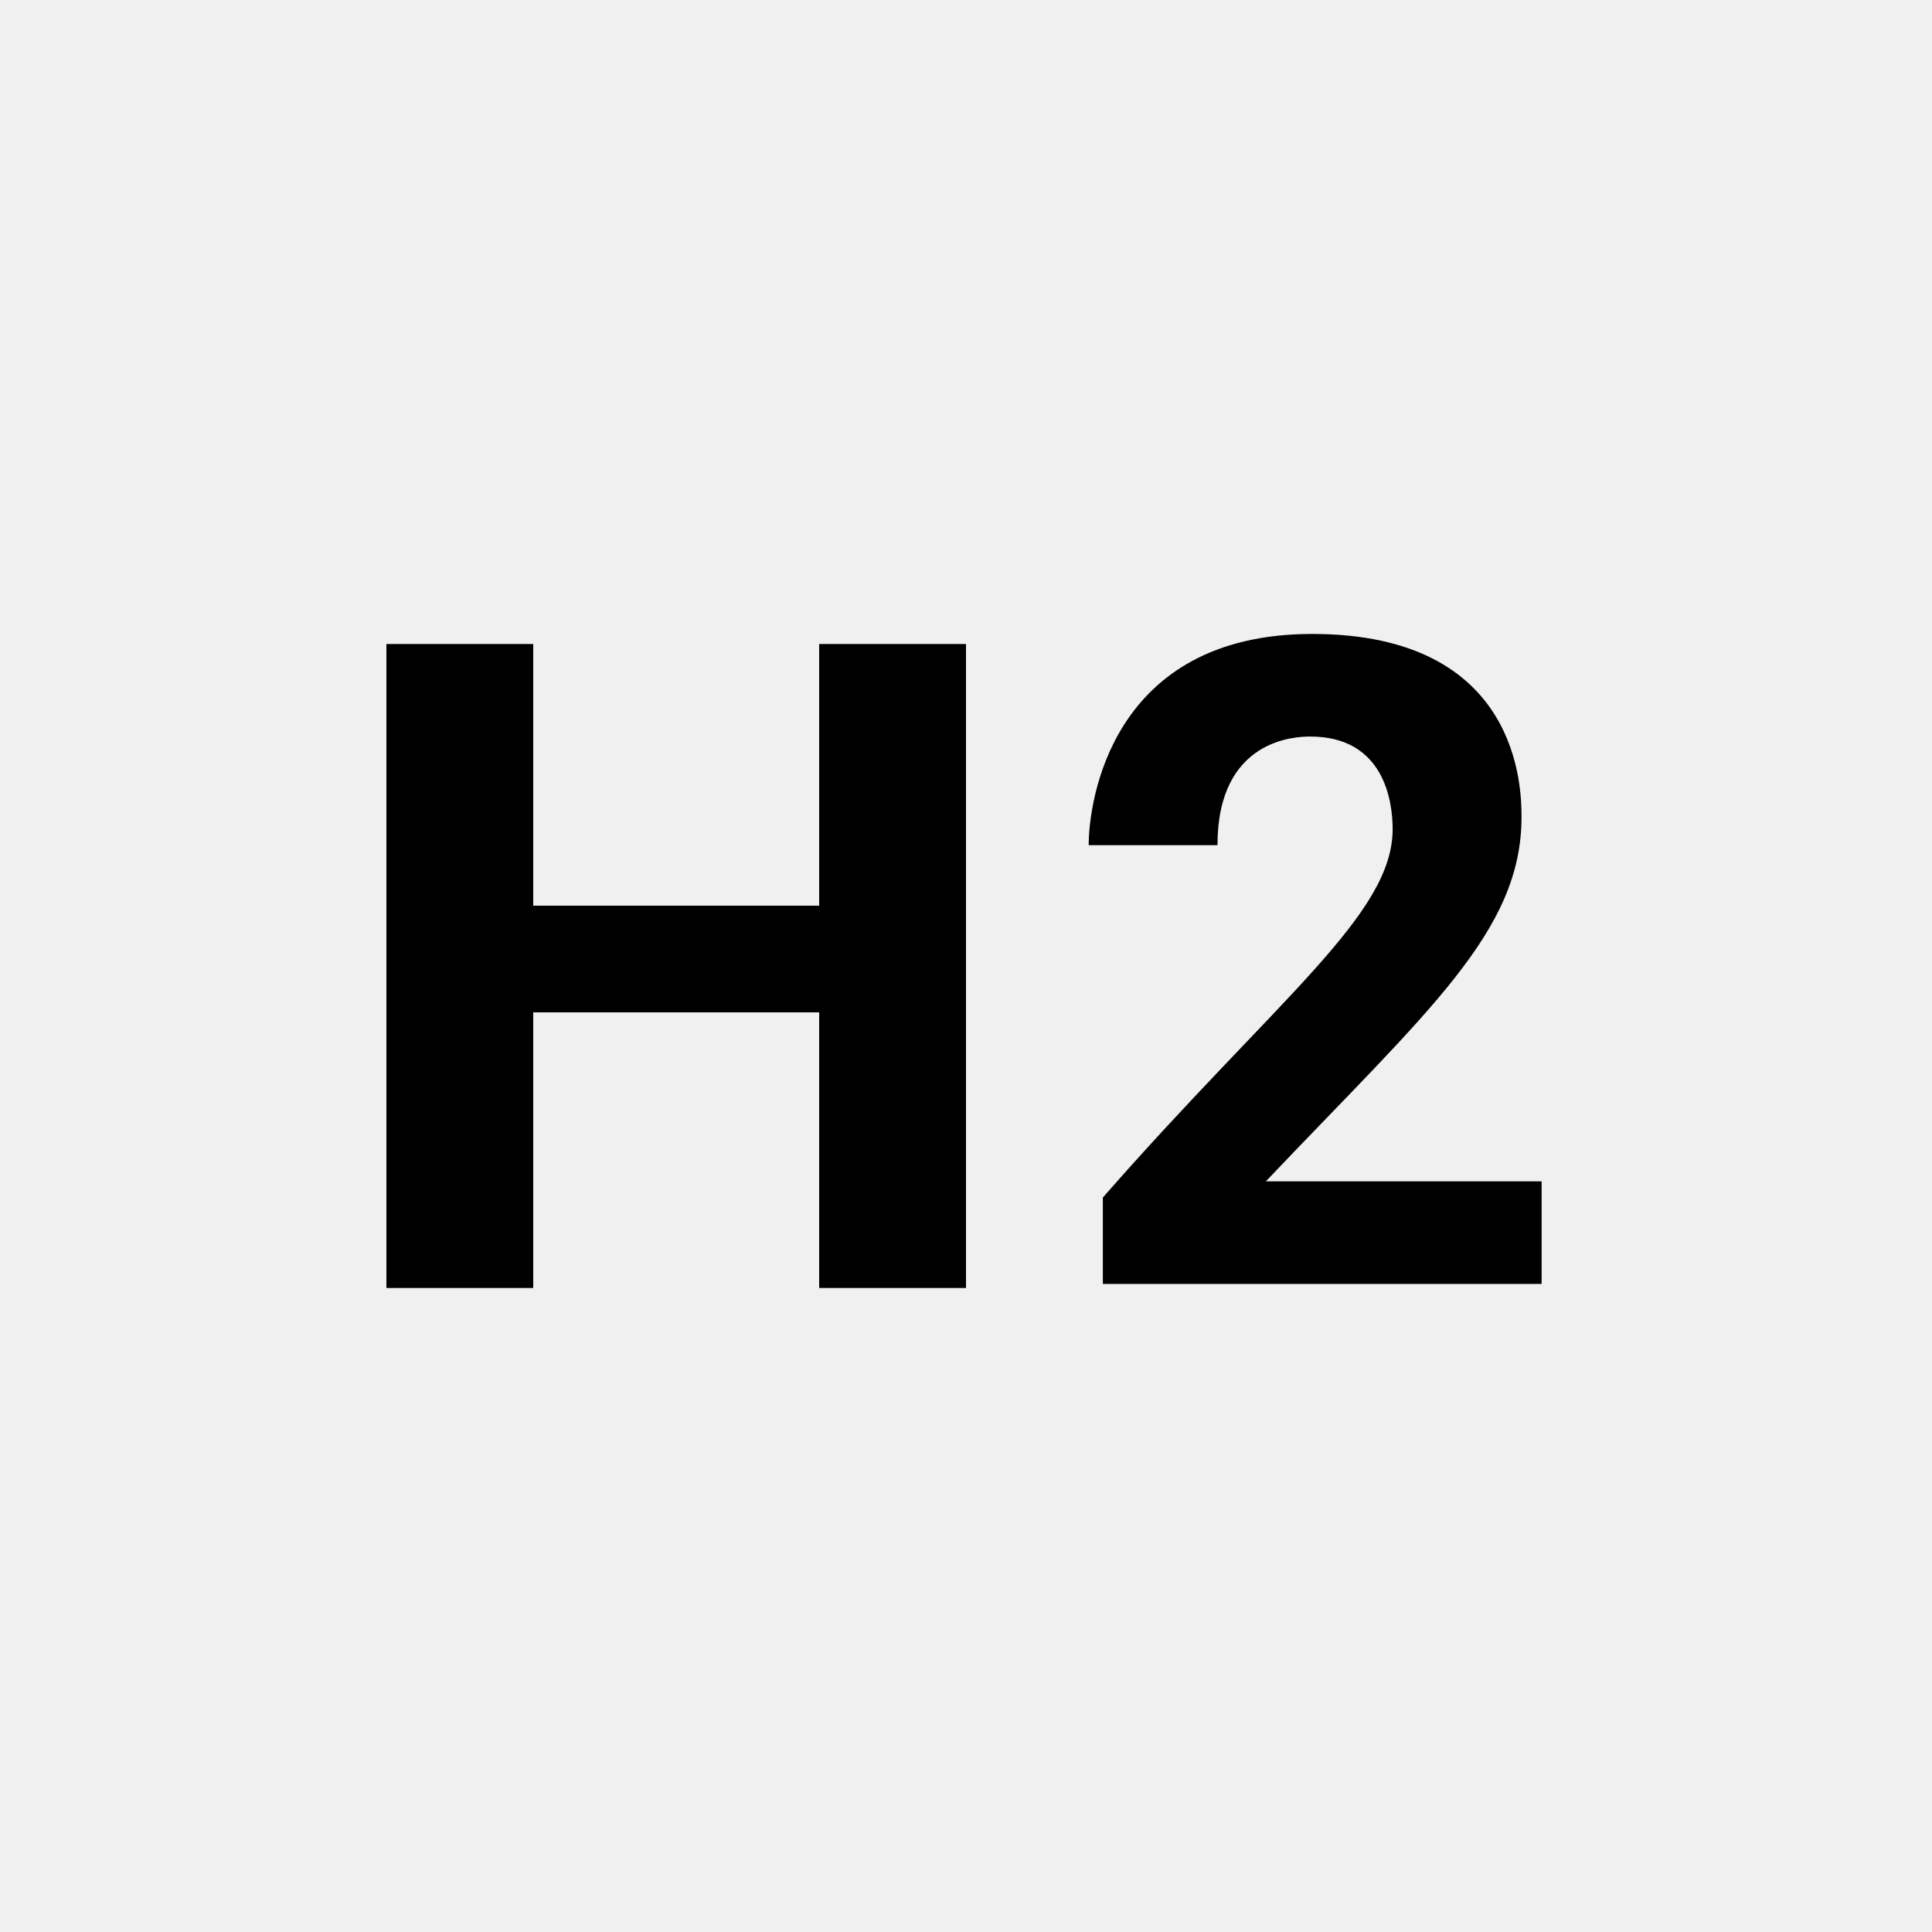
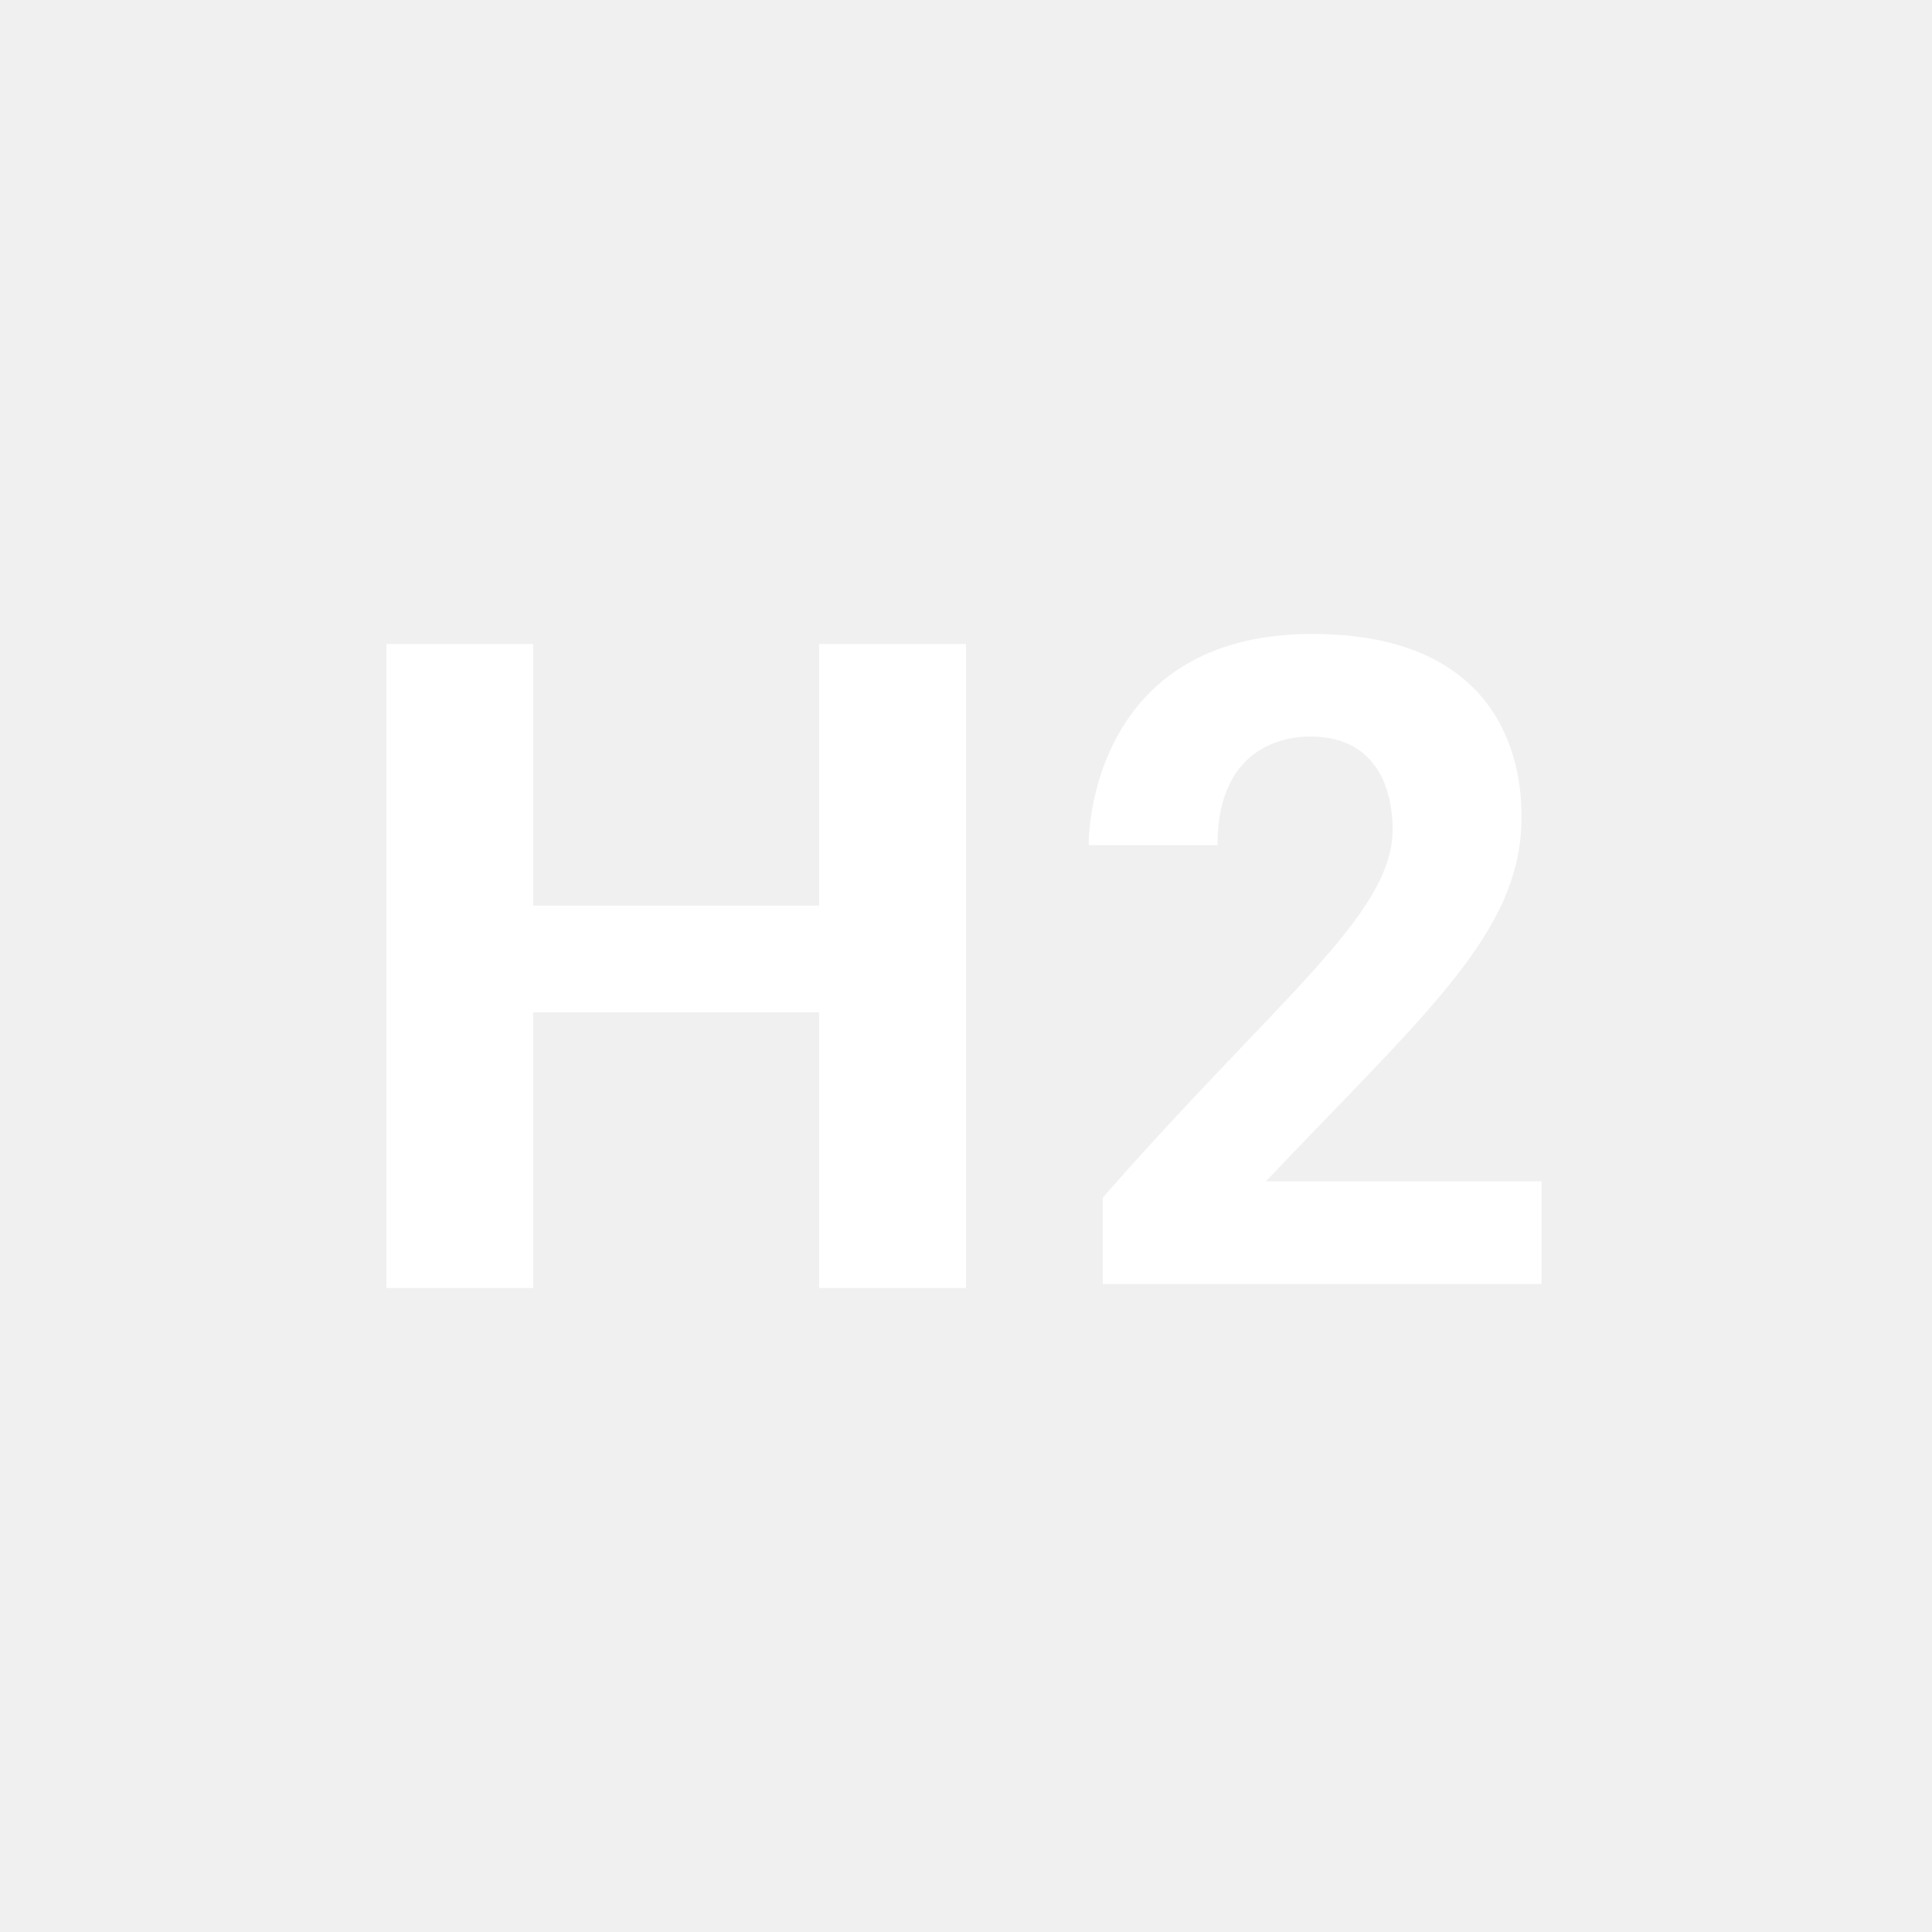
<svg xmlns="http://www.w3.org/2000/svg" xmlns:xlink="http://www.w3.org/1999/xlink" width="30" height="30">
+   <rect id="backgroundrect" width="100%" height="100%" x="0" y="0" fill="none" stroke="none" />
  <defs>
    <symbol id="icon-header-2" viewBox="0 0 24 24">
-       <path d="M17.375 6.844c-3.13 0-3.47 2.617-3.47 3.28h2c0-1.647 1.208-1.687 1.44-1.687 1.143 0 1.28.997 1.28 1.438 0 1.332-1.777 2.613-4.5 5.72v1.342h6.813v-1.593h-4.282c2.52-2.653 3.97-3.875 3.97-5.656 0-.438-.02-2.844-3.25-2.844zM3 7v10h2.28v-4.28h4.44V17H12V7H9.72v4.063H5.28V7z" />
+       <path d="M17.375 6.844c-3.13 0-3.47 2.617-3.47 3.28h2c0-1.647 1.208-1.687 1.44-1.687 1.143 0 1.28.997 1.28 1.438 0 1.332-1.777 2.613-4.5 5.72v1.342h6.813v-1.593h-4.282c2.52-2.653 3.97-3.875 3.97-5.656 0-.438-.02-2.844-3.25-2.844zM3 7v10h2.28v-4.28h4.44V17H12V7H9.72v4.063H5.28V7z" id="svg_1" />
    </symbol>
  </defs>
-   <g>
-     <use xlink:href="#icon-header-2" width="24" height="24" x="3" y="3" />
+   <g class="currentLayer" style="">
+     <g id="svg_2" class="selected" fill="#ffffff" fill-opacity="1">
+       <use xlink:href="#icon-header-2" width="24" height="24" x="3" y="3" id="svg_3" />
+     </g>
  </g>
</svg>
